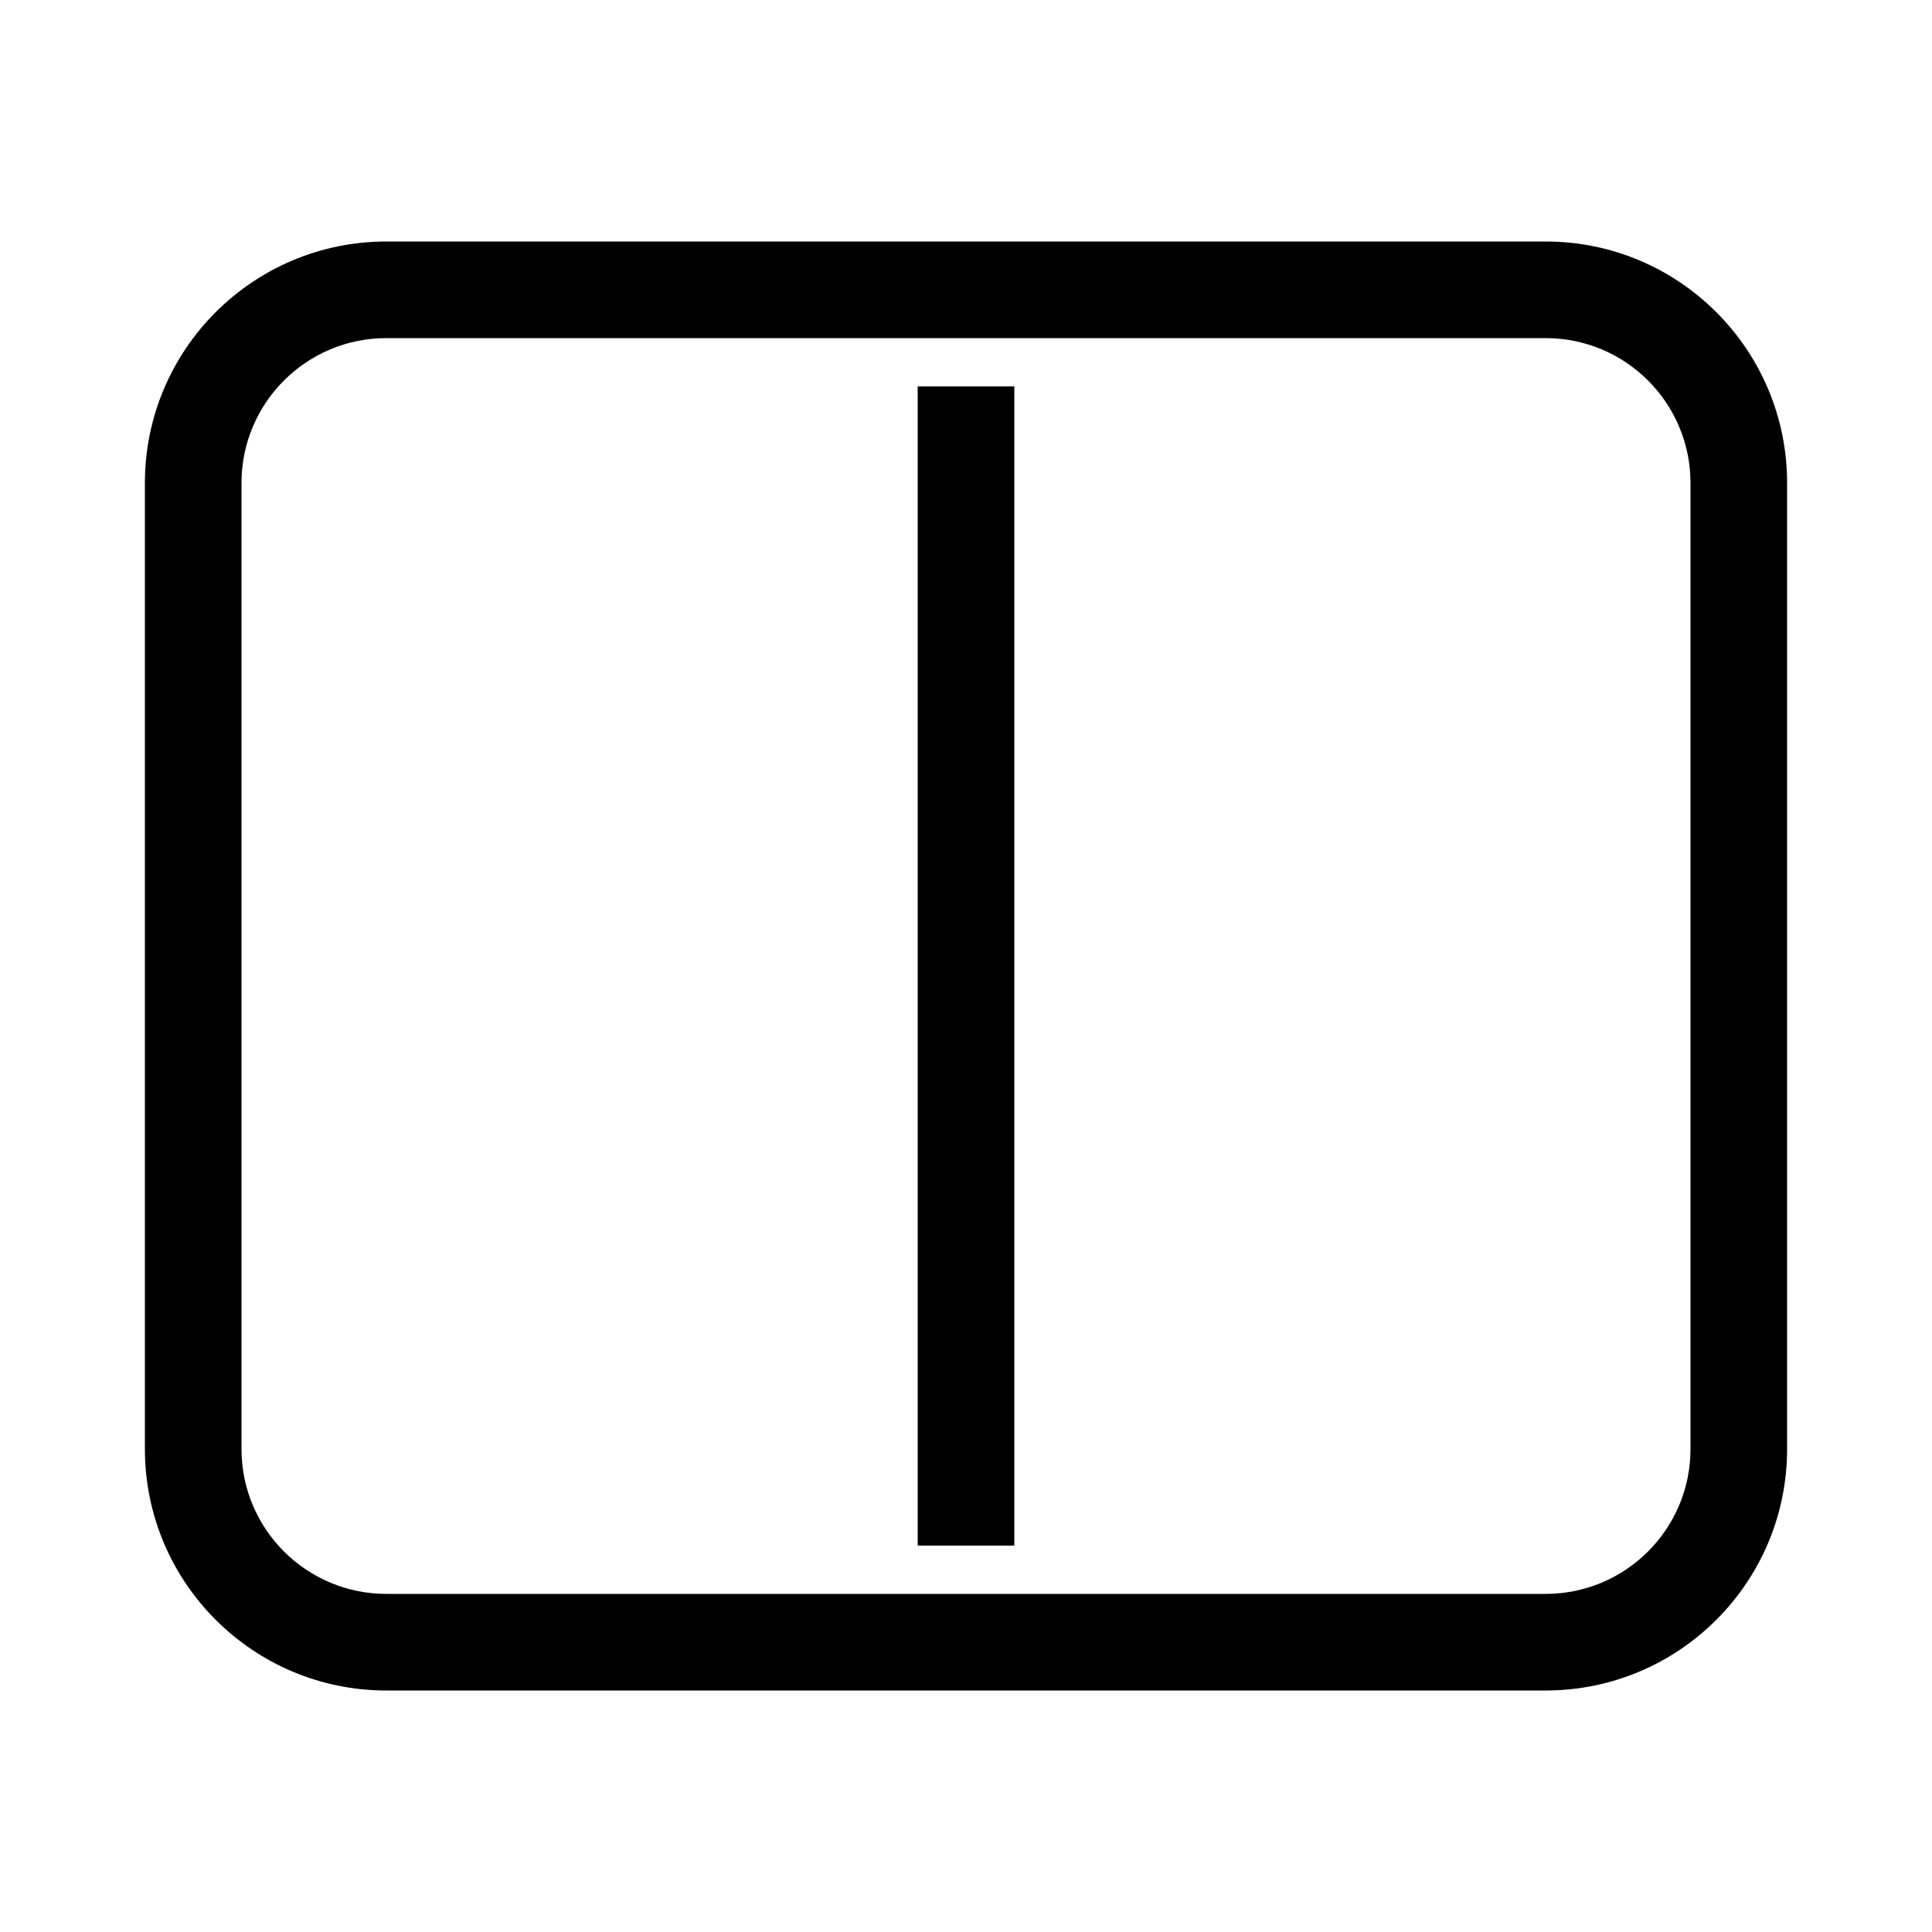
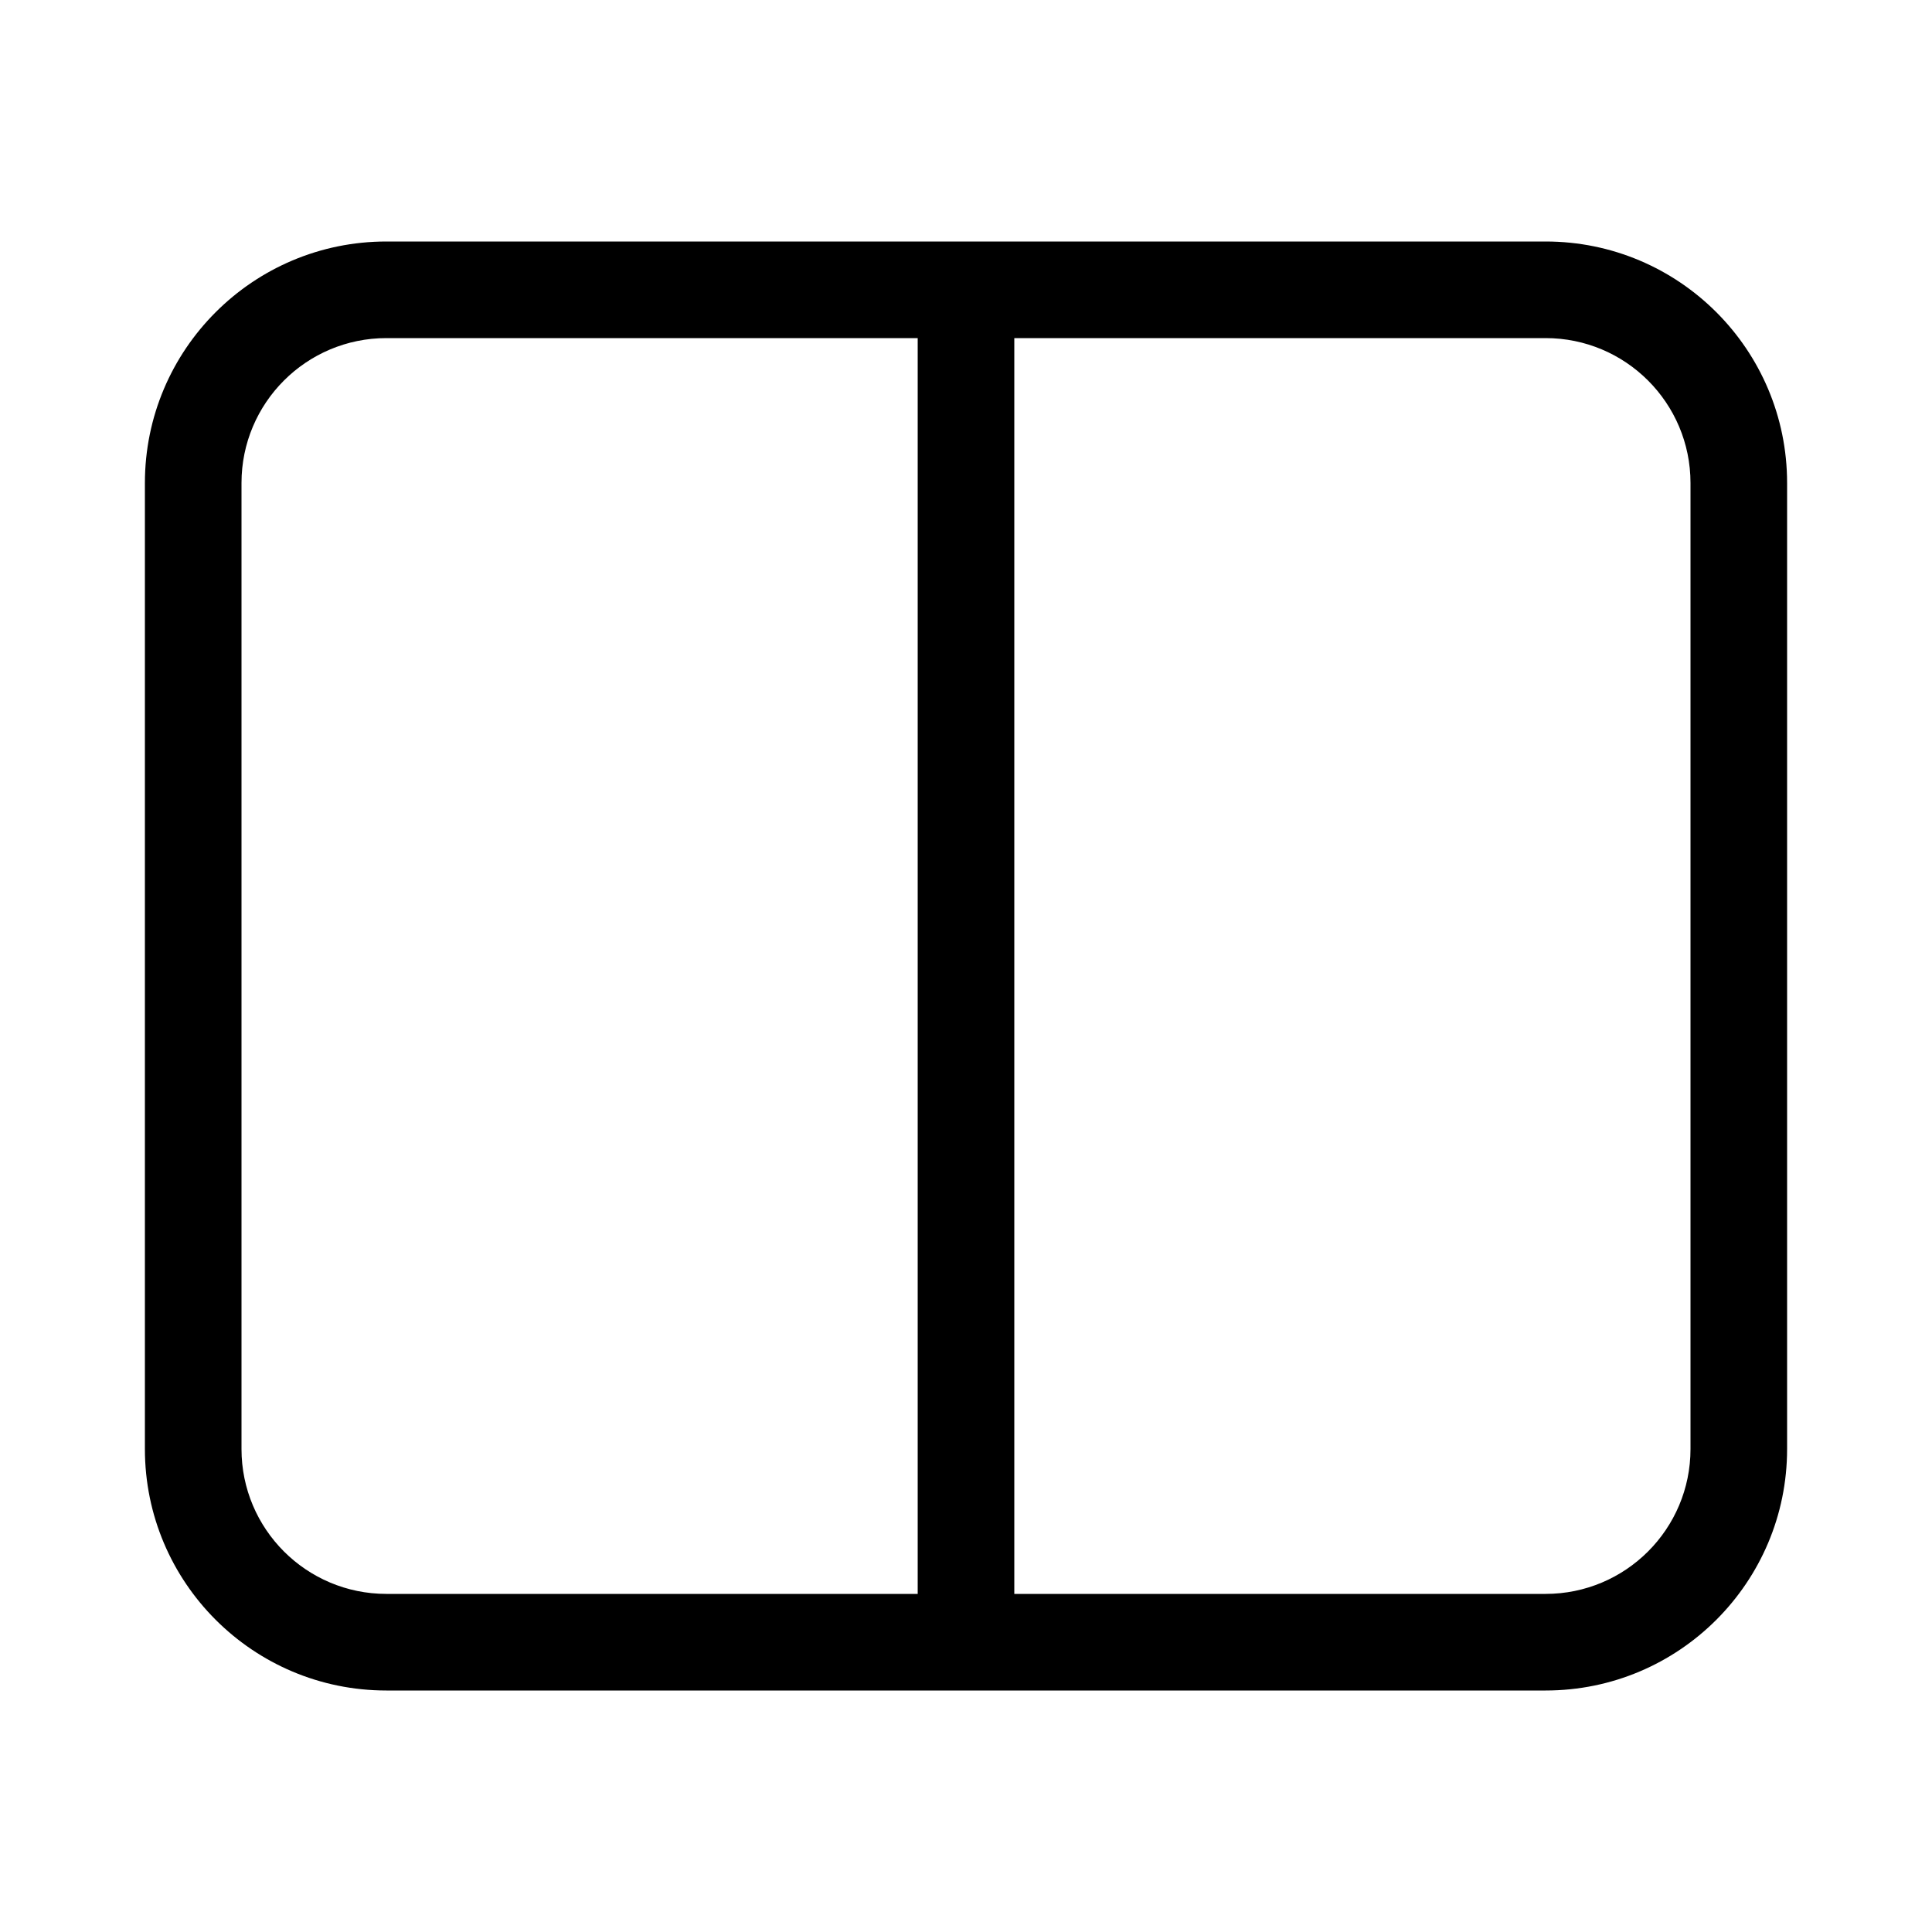
<svg xmlns="http://www.w3.org/2000/svg" class="bi bi-layout-split" width="1em" height="1em" viewBox="0 0 20 20" fill="currentColor">
-   <path fill-rule="evenodd" d="M1.5 5A2.5 2.5 0 014 2.5h12A2.5 2.5 0 0118.5 5v10a2.5 2.5 0 01-2.5 2.5H4A2.5 2.5 0 011.5 15V5zM4 3.5A1.5 1.5 0 002.5 5v10A1.5 1.5 0 004 16.5h12a1.5 1.5 0 001.5-1.5V5A1.5 1.5 0 0016 3.5H4zM9.5 16V4h1v12h-1z" clip-rule="evenodd" />
+   <path fill-rule="evenodd" d="M1.5 5A2.5 2.5 0 014 2.5h12A2.5 2.5 0 0118.5 5v10a2.5 2.5 0 01-2.5 2.5H4A2.5 2.5 0 011.5 15V5zM4 3.5A1.5 1.5 0 002.5 5v10A1.5 1.5 0 004 16.5h12a1.5 1.5 0 001.5-1.5V5A1.5 1.5 0 0016 3.5h-5.5v13h-1v-13H4z" clip-rule="evenodd" />
</svg>
